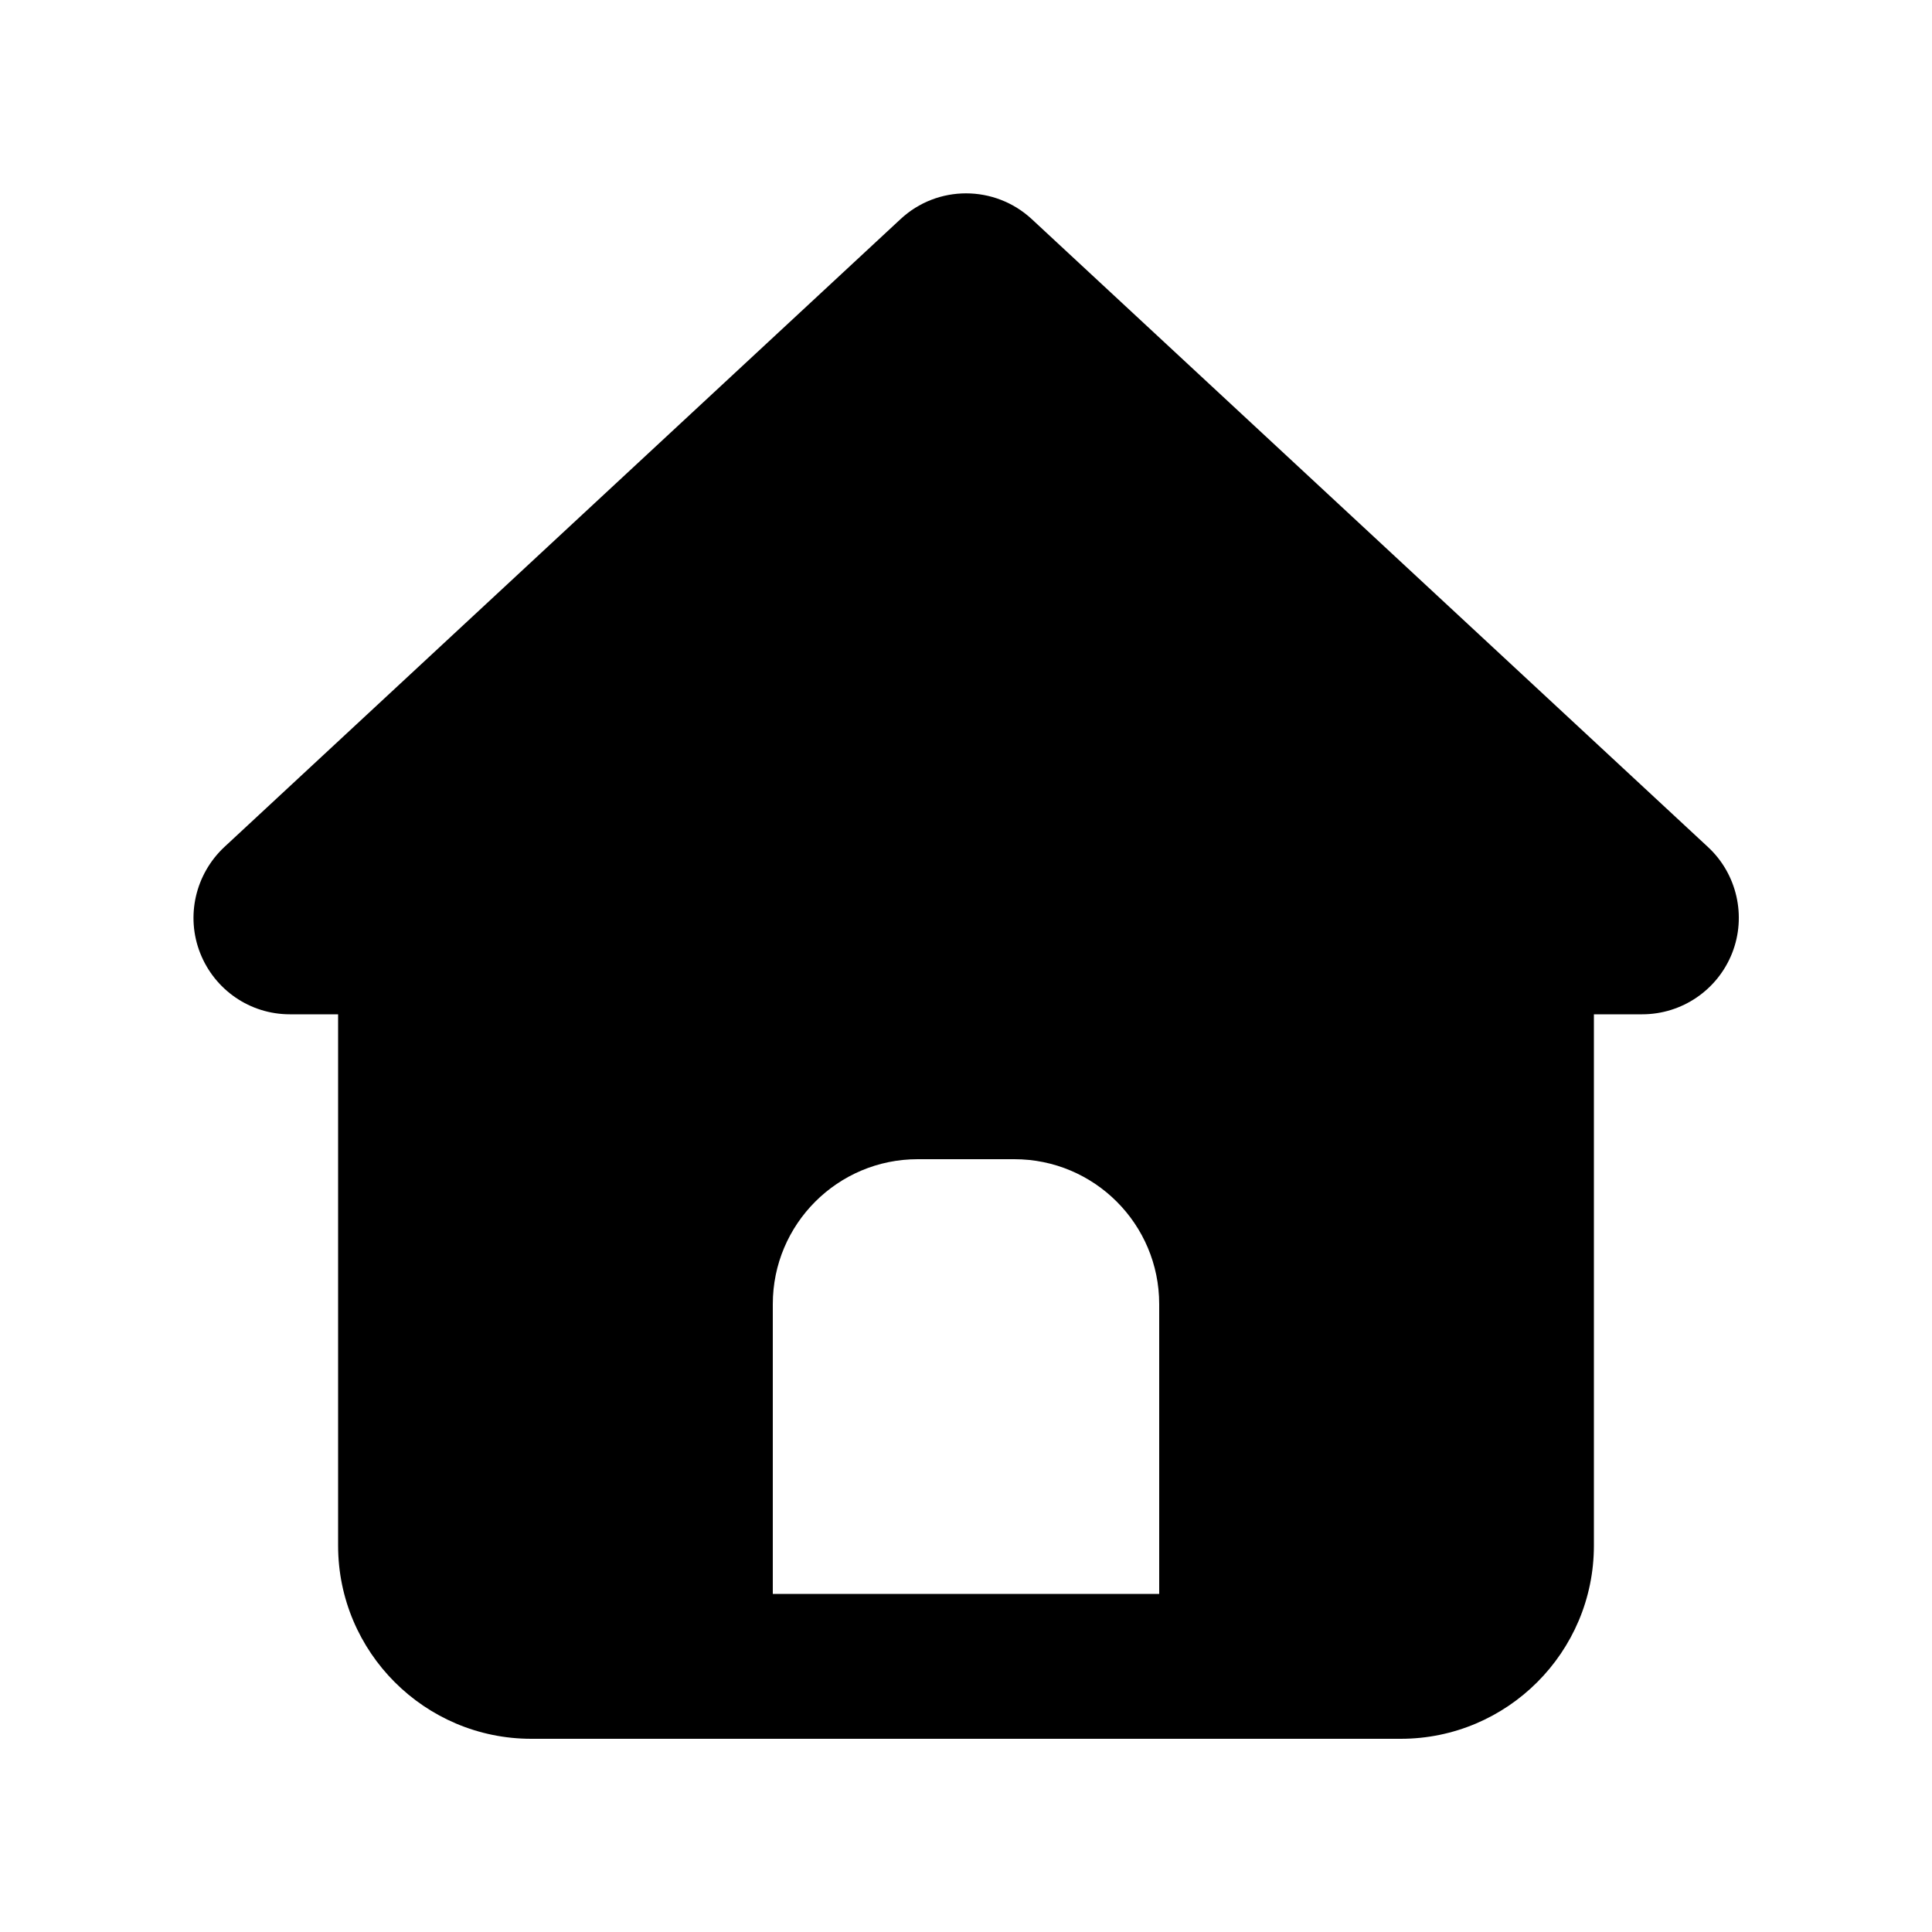
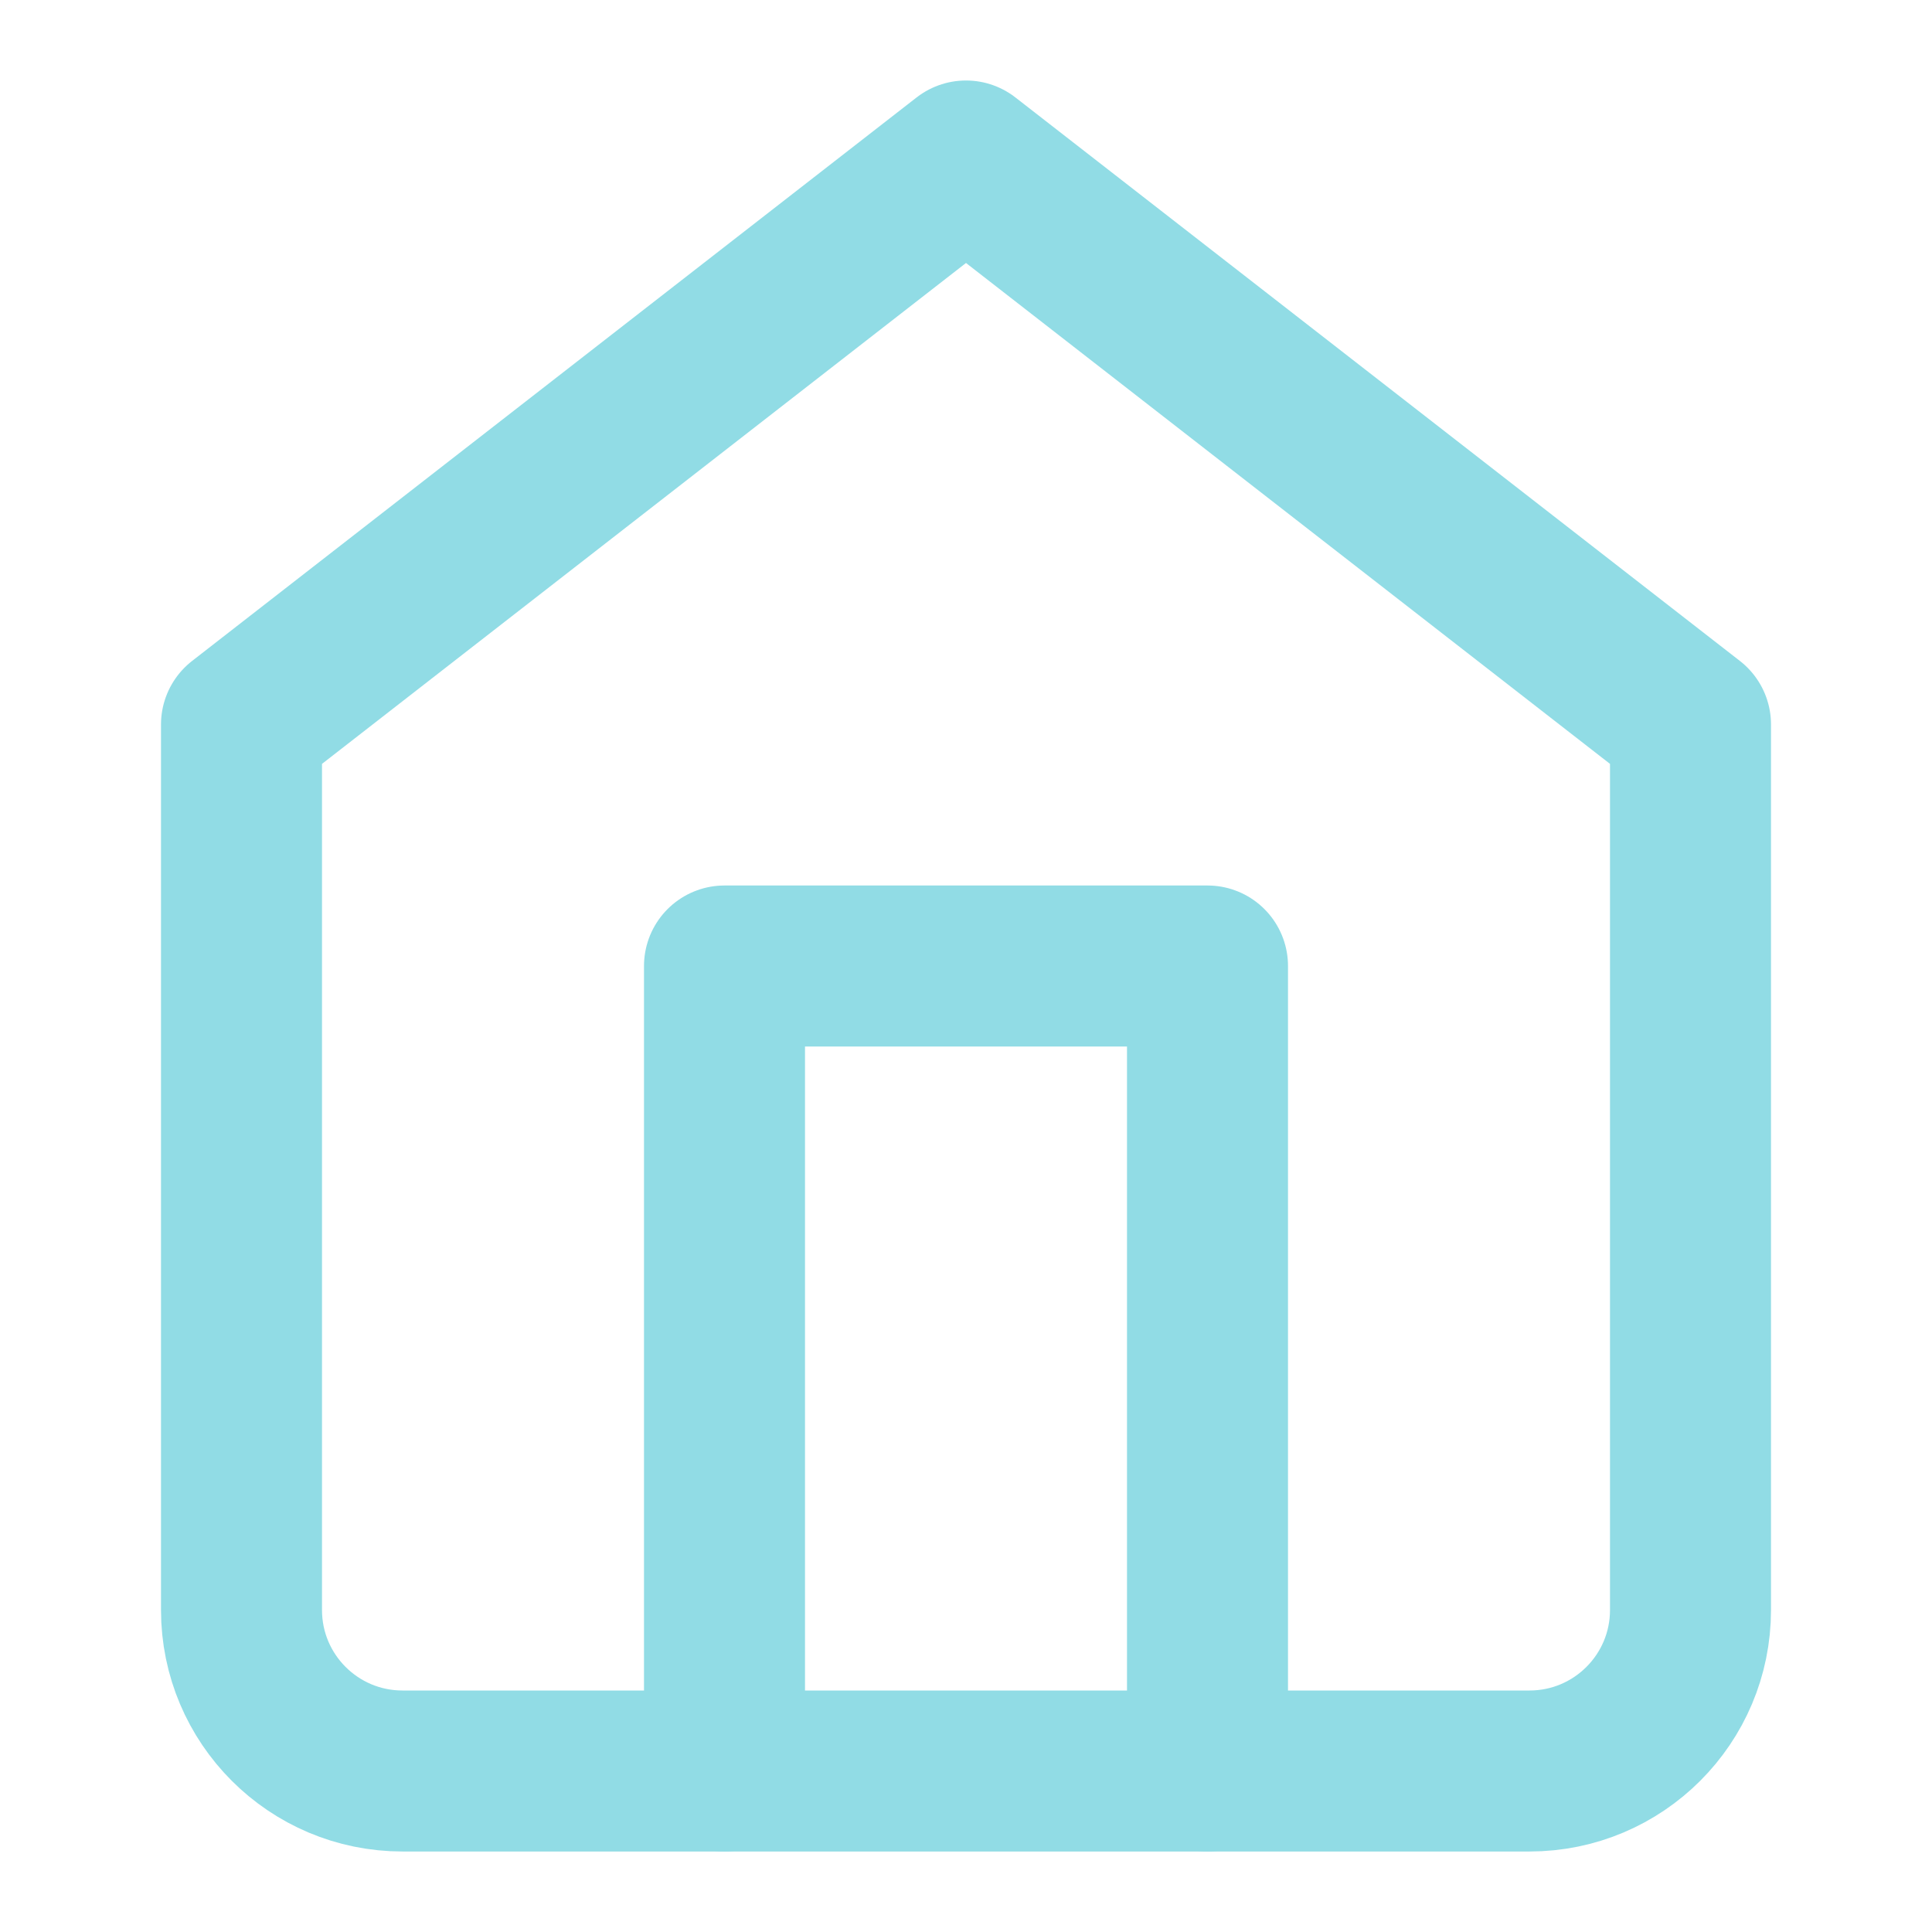
- <svg xmlns="http://www.w3.org/2000/svg" viewBox="0 0 640 640">
-   <path d="M341.8 72.6C329.5 61.2 310.5 61.2 298.3 72.6L74.3 280.6C64.7 289.6 61.5 303.5 66.3 315.7C71.1 327.9 82.8 336 96 336L112 336L112 512C112 547.3 140.7 576 176 576L464 576C499.3 576 528 547.3 528 512L528 336L544 336C557.2 336 569 327.9 573.8 315.7C578.6 303.5 575.4 289.5 565.8 280.6L341.8 72.6zM304 384L336 384C362.5 384 384 405.5 384 432L384 528L256 528L256 432C256 405.5 277.5 384 304 384z" />
+ <svg xmlns="http://www.w3.org/2000/svg" viewBox="0 0 24 24" fill="none" stroke="#91DCE5" stroke-width="2" stroke-linecap="round" stroke-linejoin="round">
+   <path d="M3 9l9-7 9 7v11a2 2 0 0 1-2 2H5a2 2 0 0 1-2-2z" />
+   <polyline points="9 22 9 12 15 12 15 22" />
</svg>
